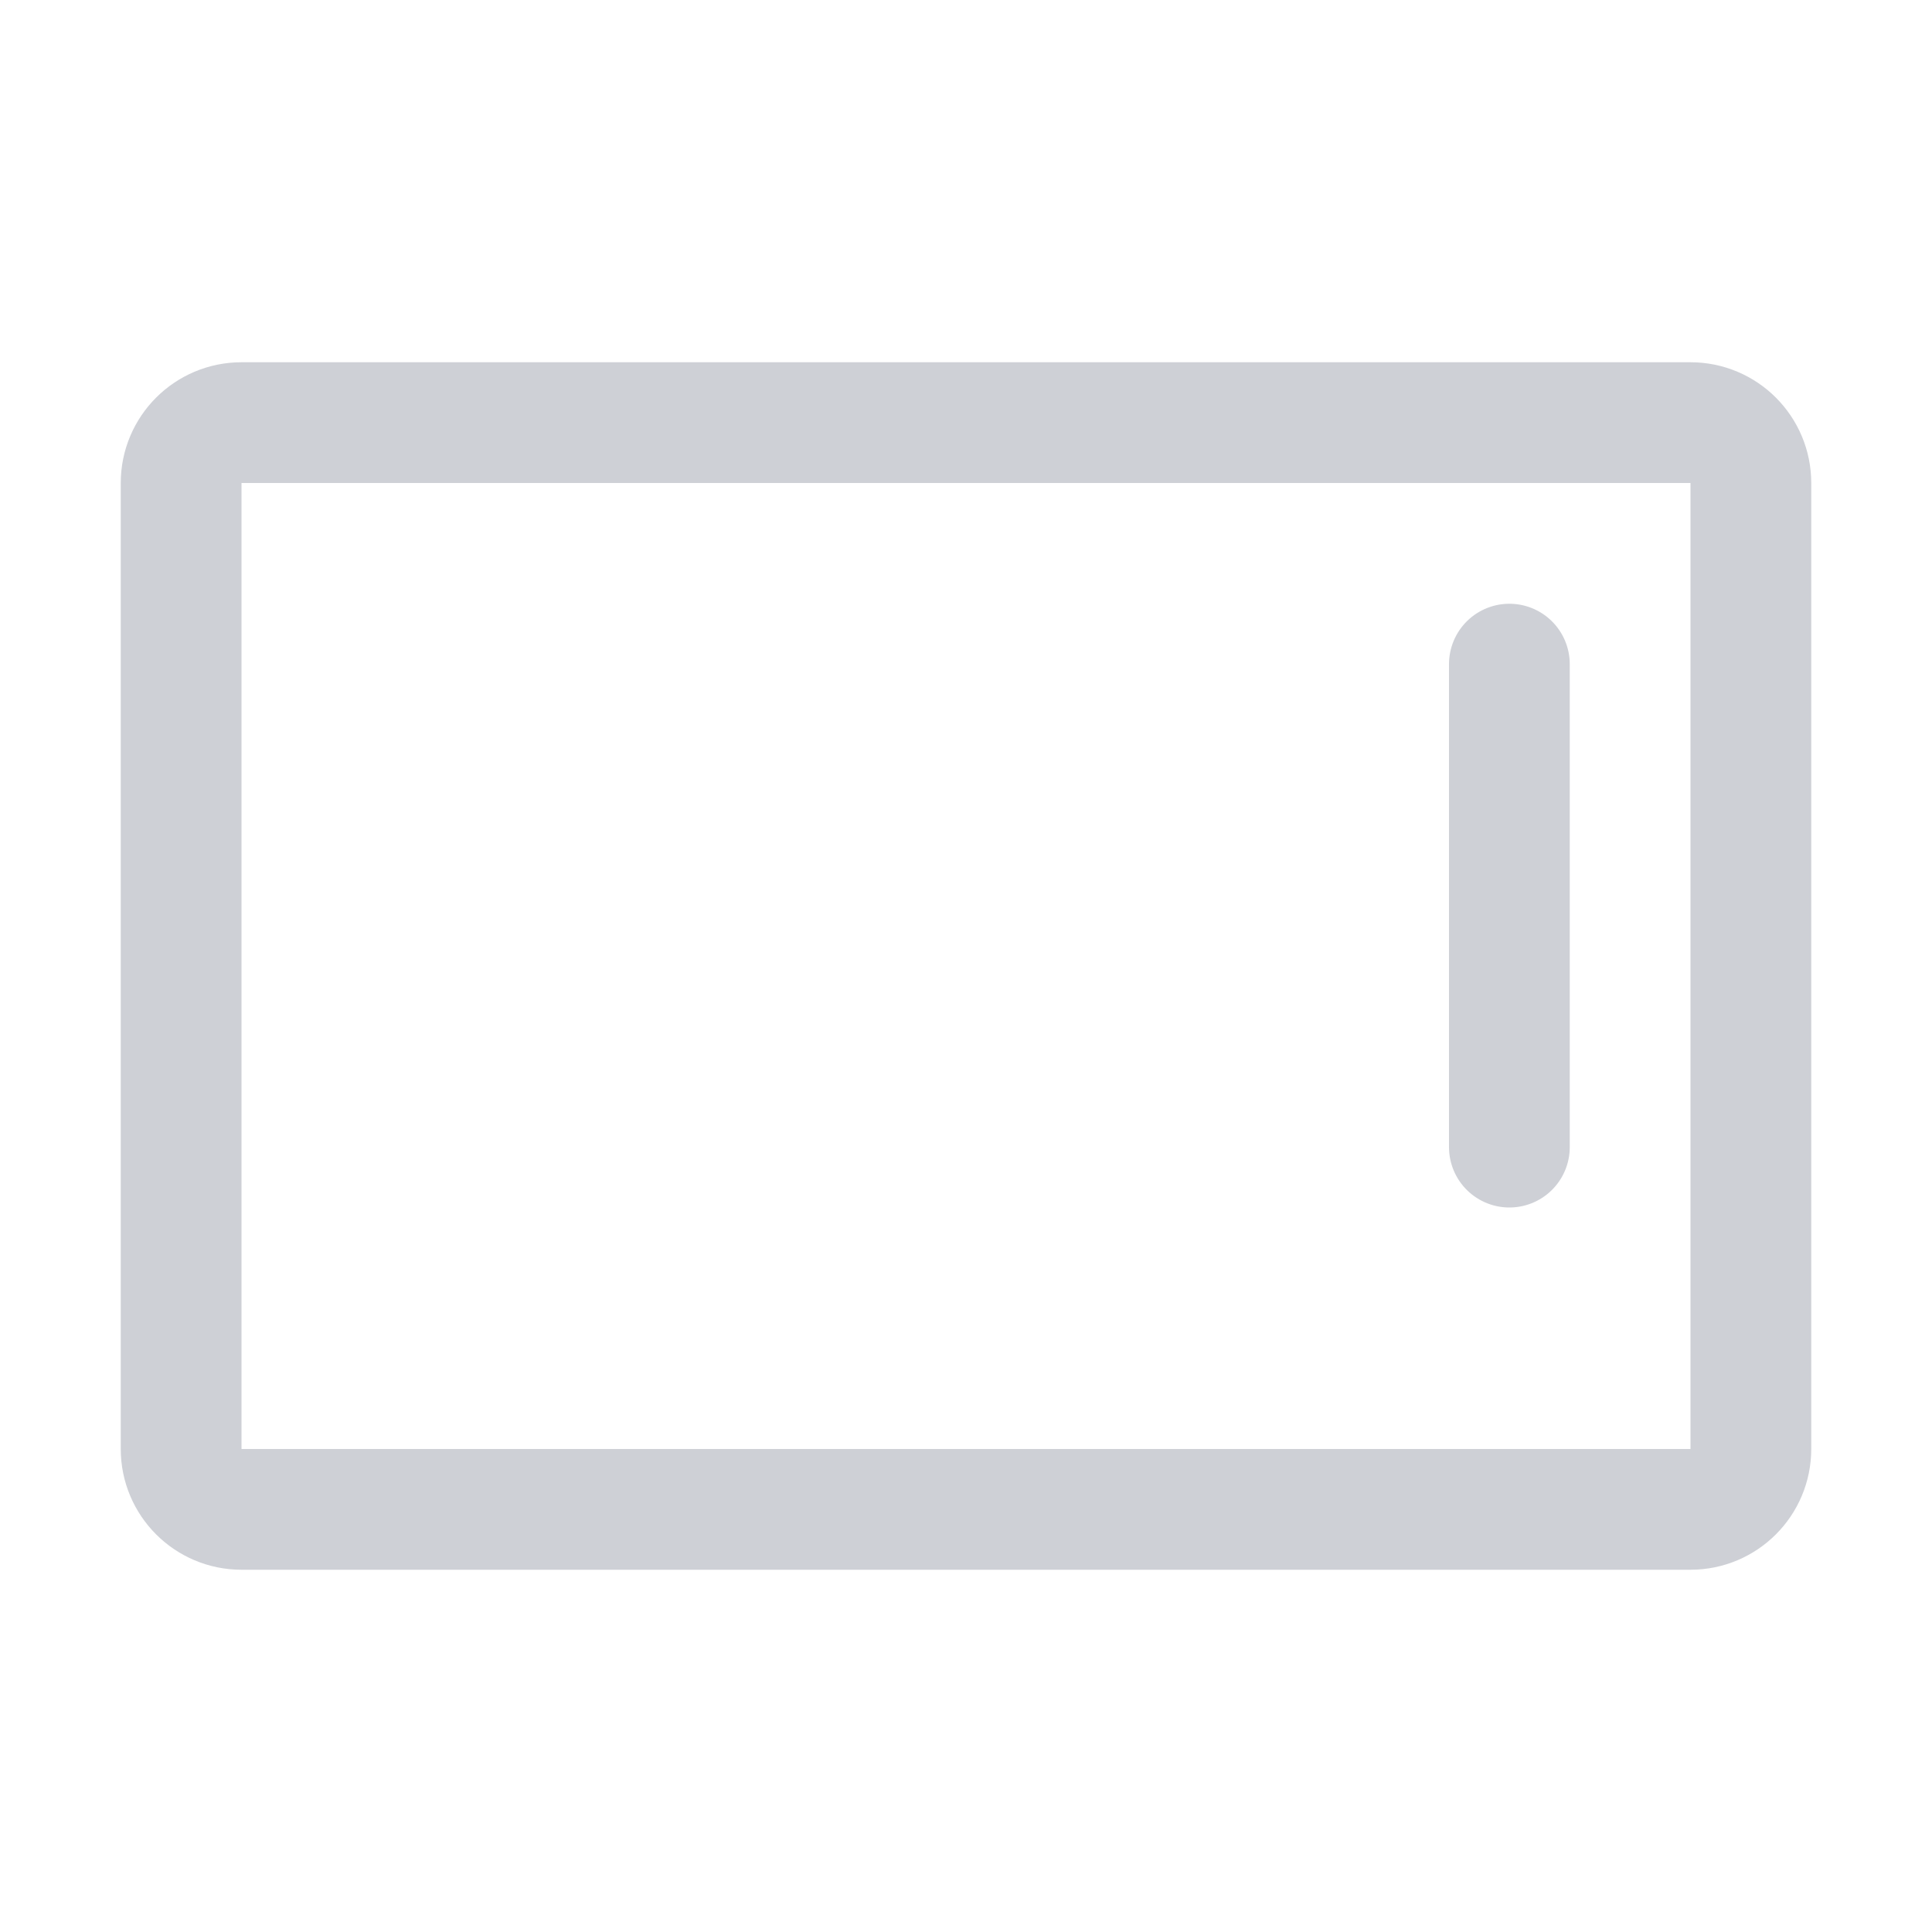
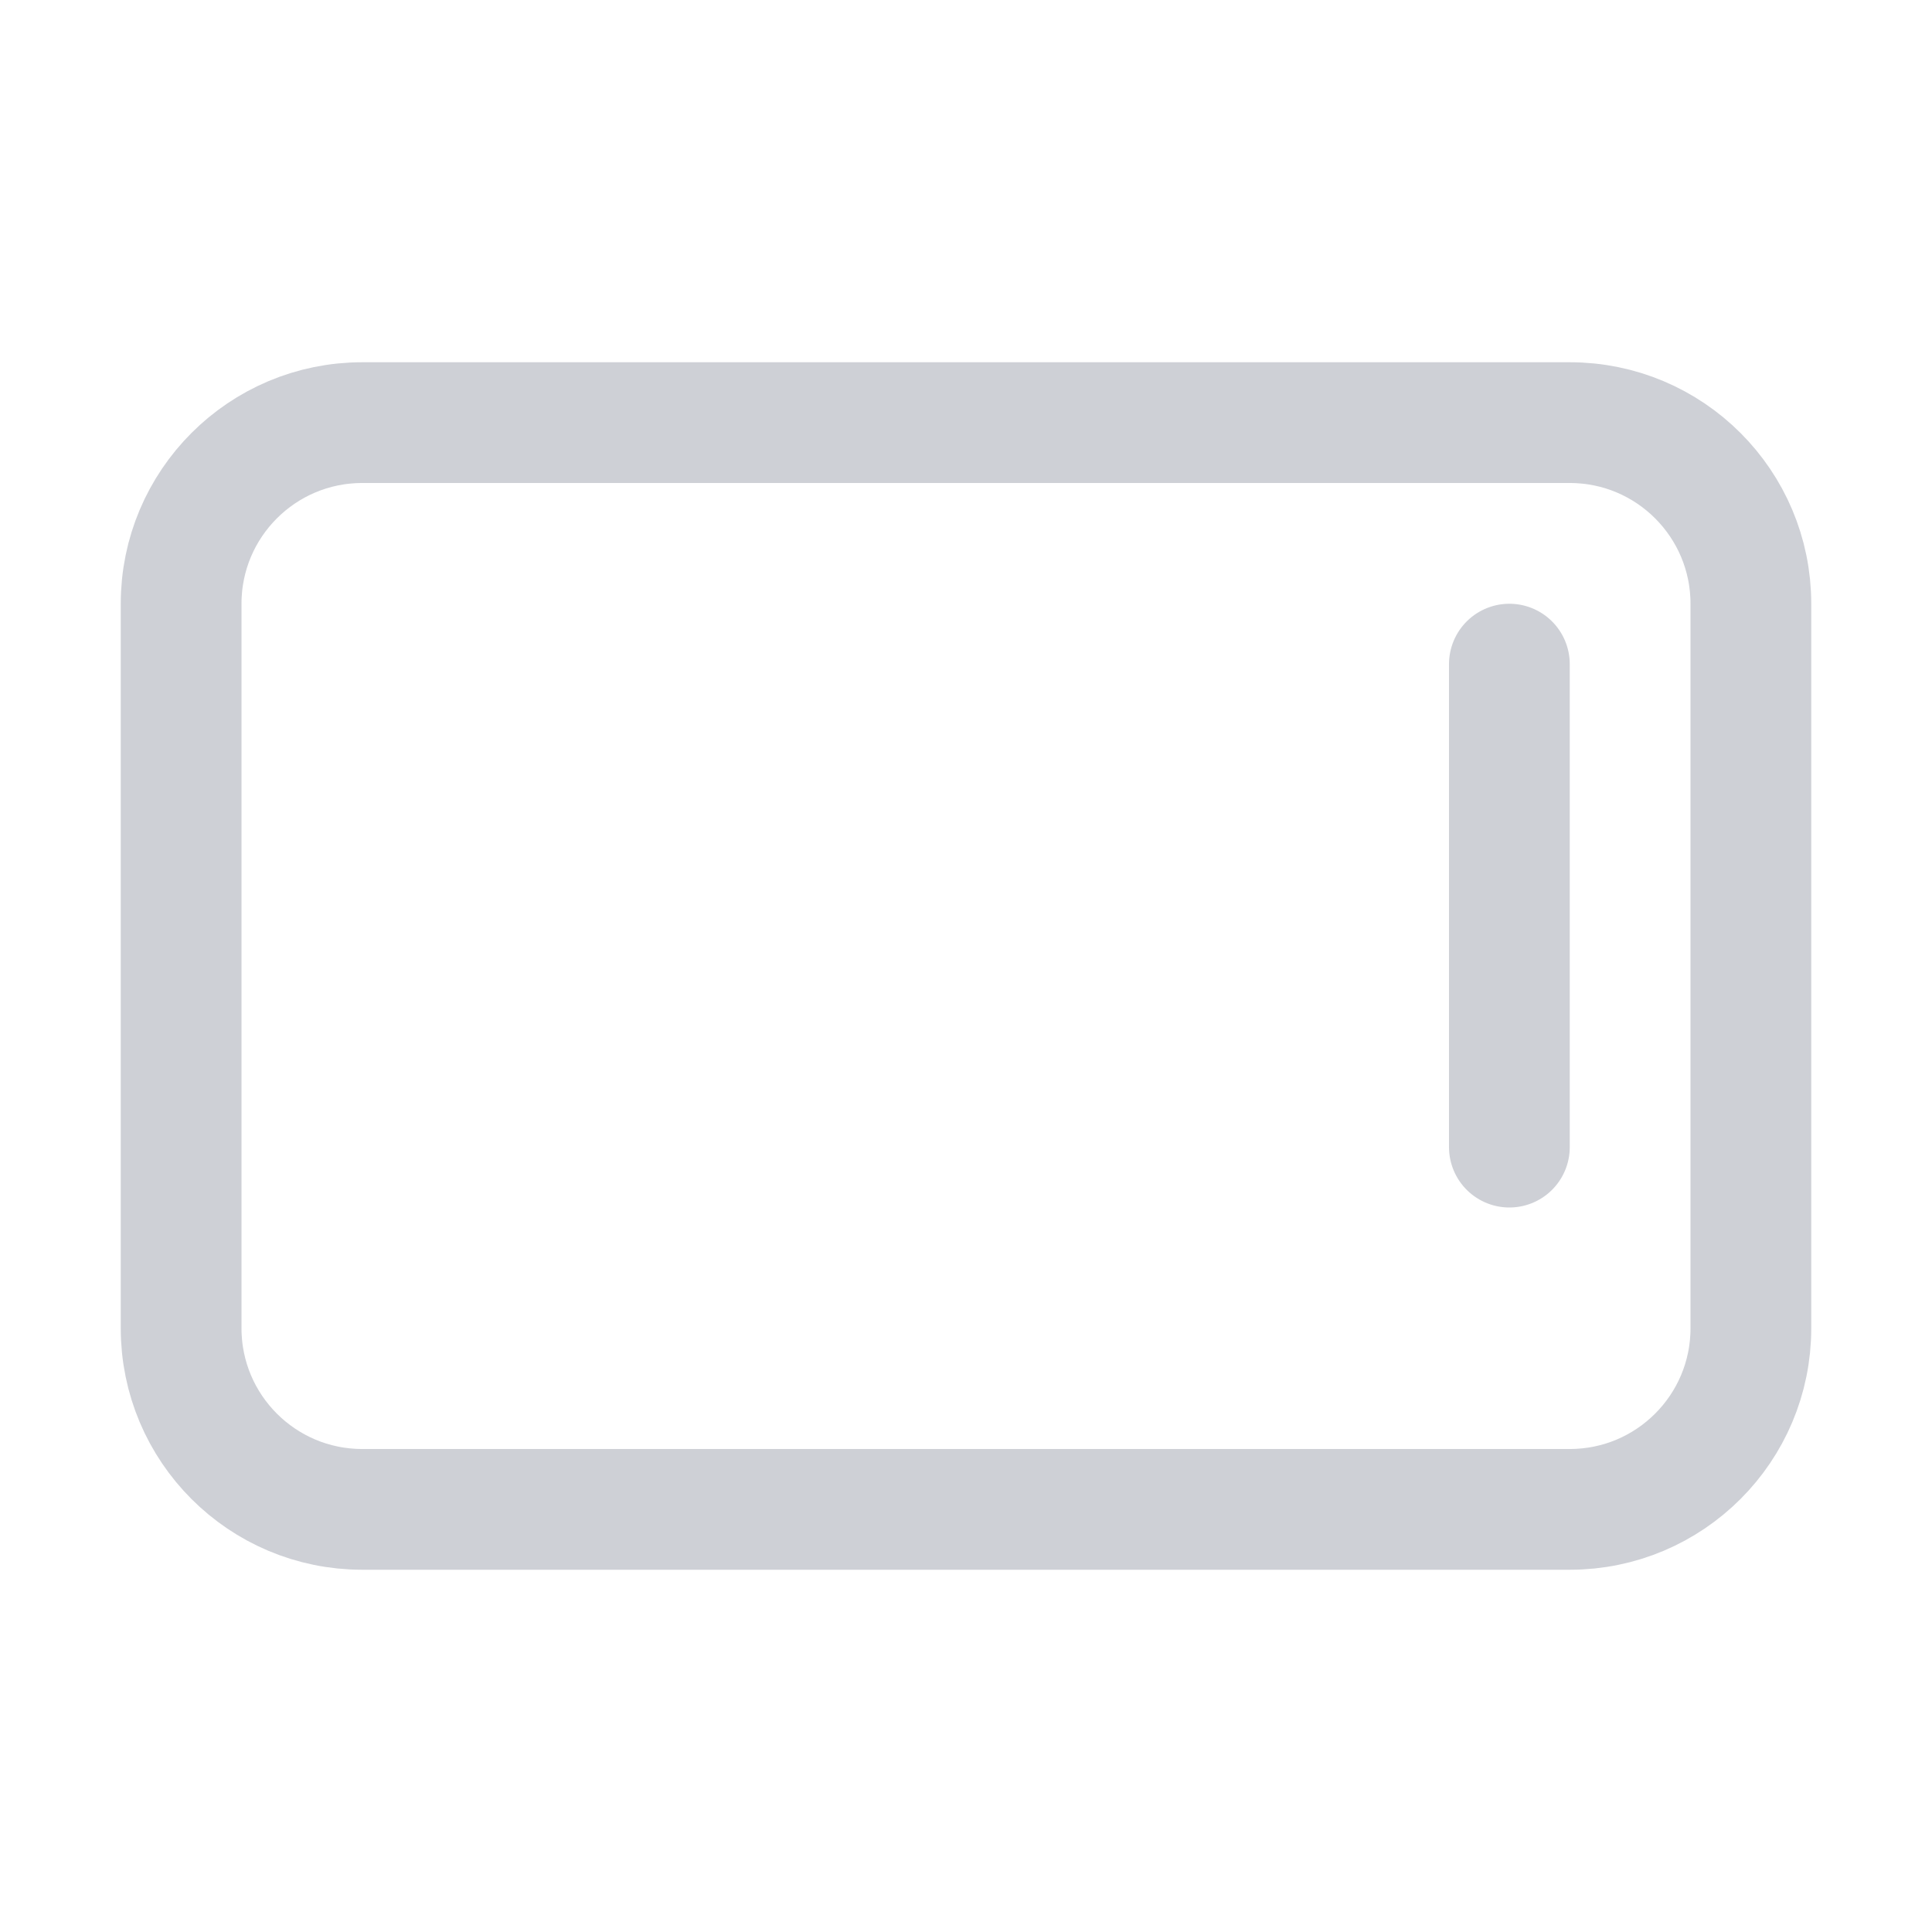
<svg xmlns="http://www.w3.org/2000/svg" width="16" height="16" viewBox="0 0 16 16" fill="none">
  <path d="M12.5 5.5v4" stroke="#CED0D6" stroke-linecap="round" stroke-linejoin="round" />
-   <rect x="1.5" y="3.5" width="13" height="9" rx=".5" stroke="#CED0D6" />
+   <rect x="1.5" y="3.5" width="13" height="9" rx="1.5" stroke="#CED0D6" />
</svg>
